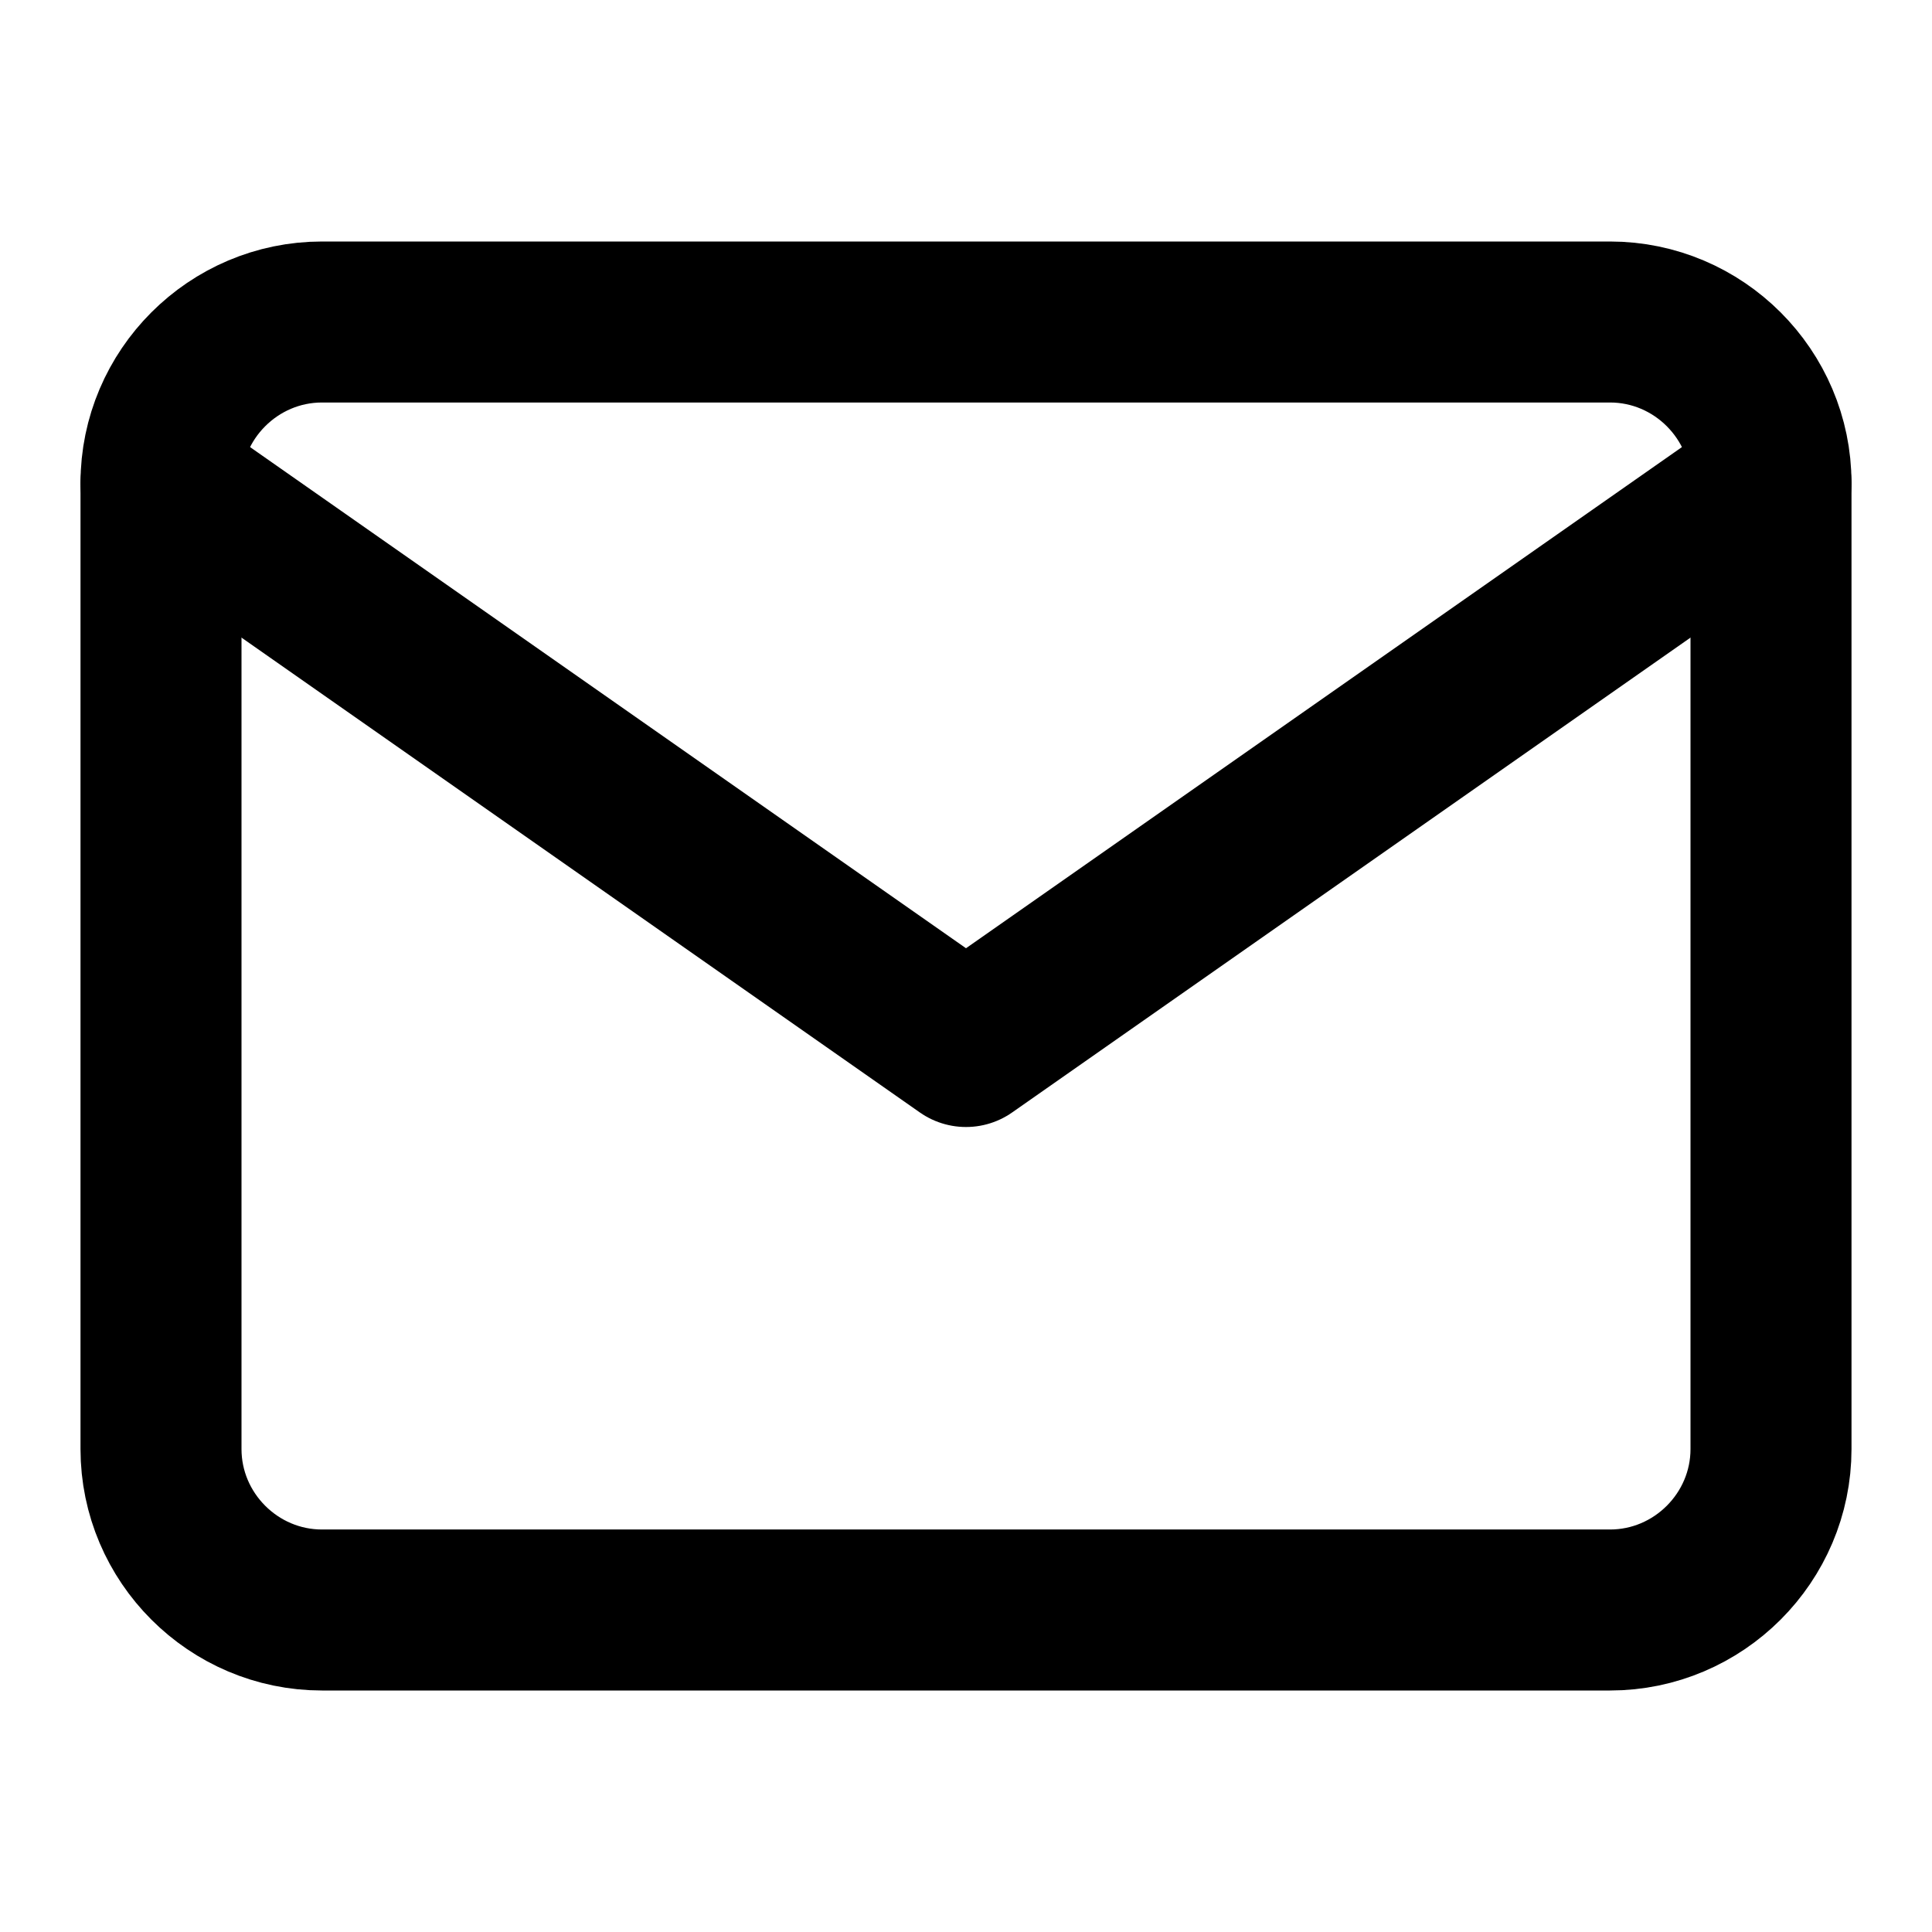
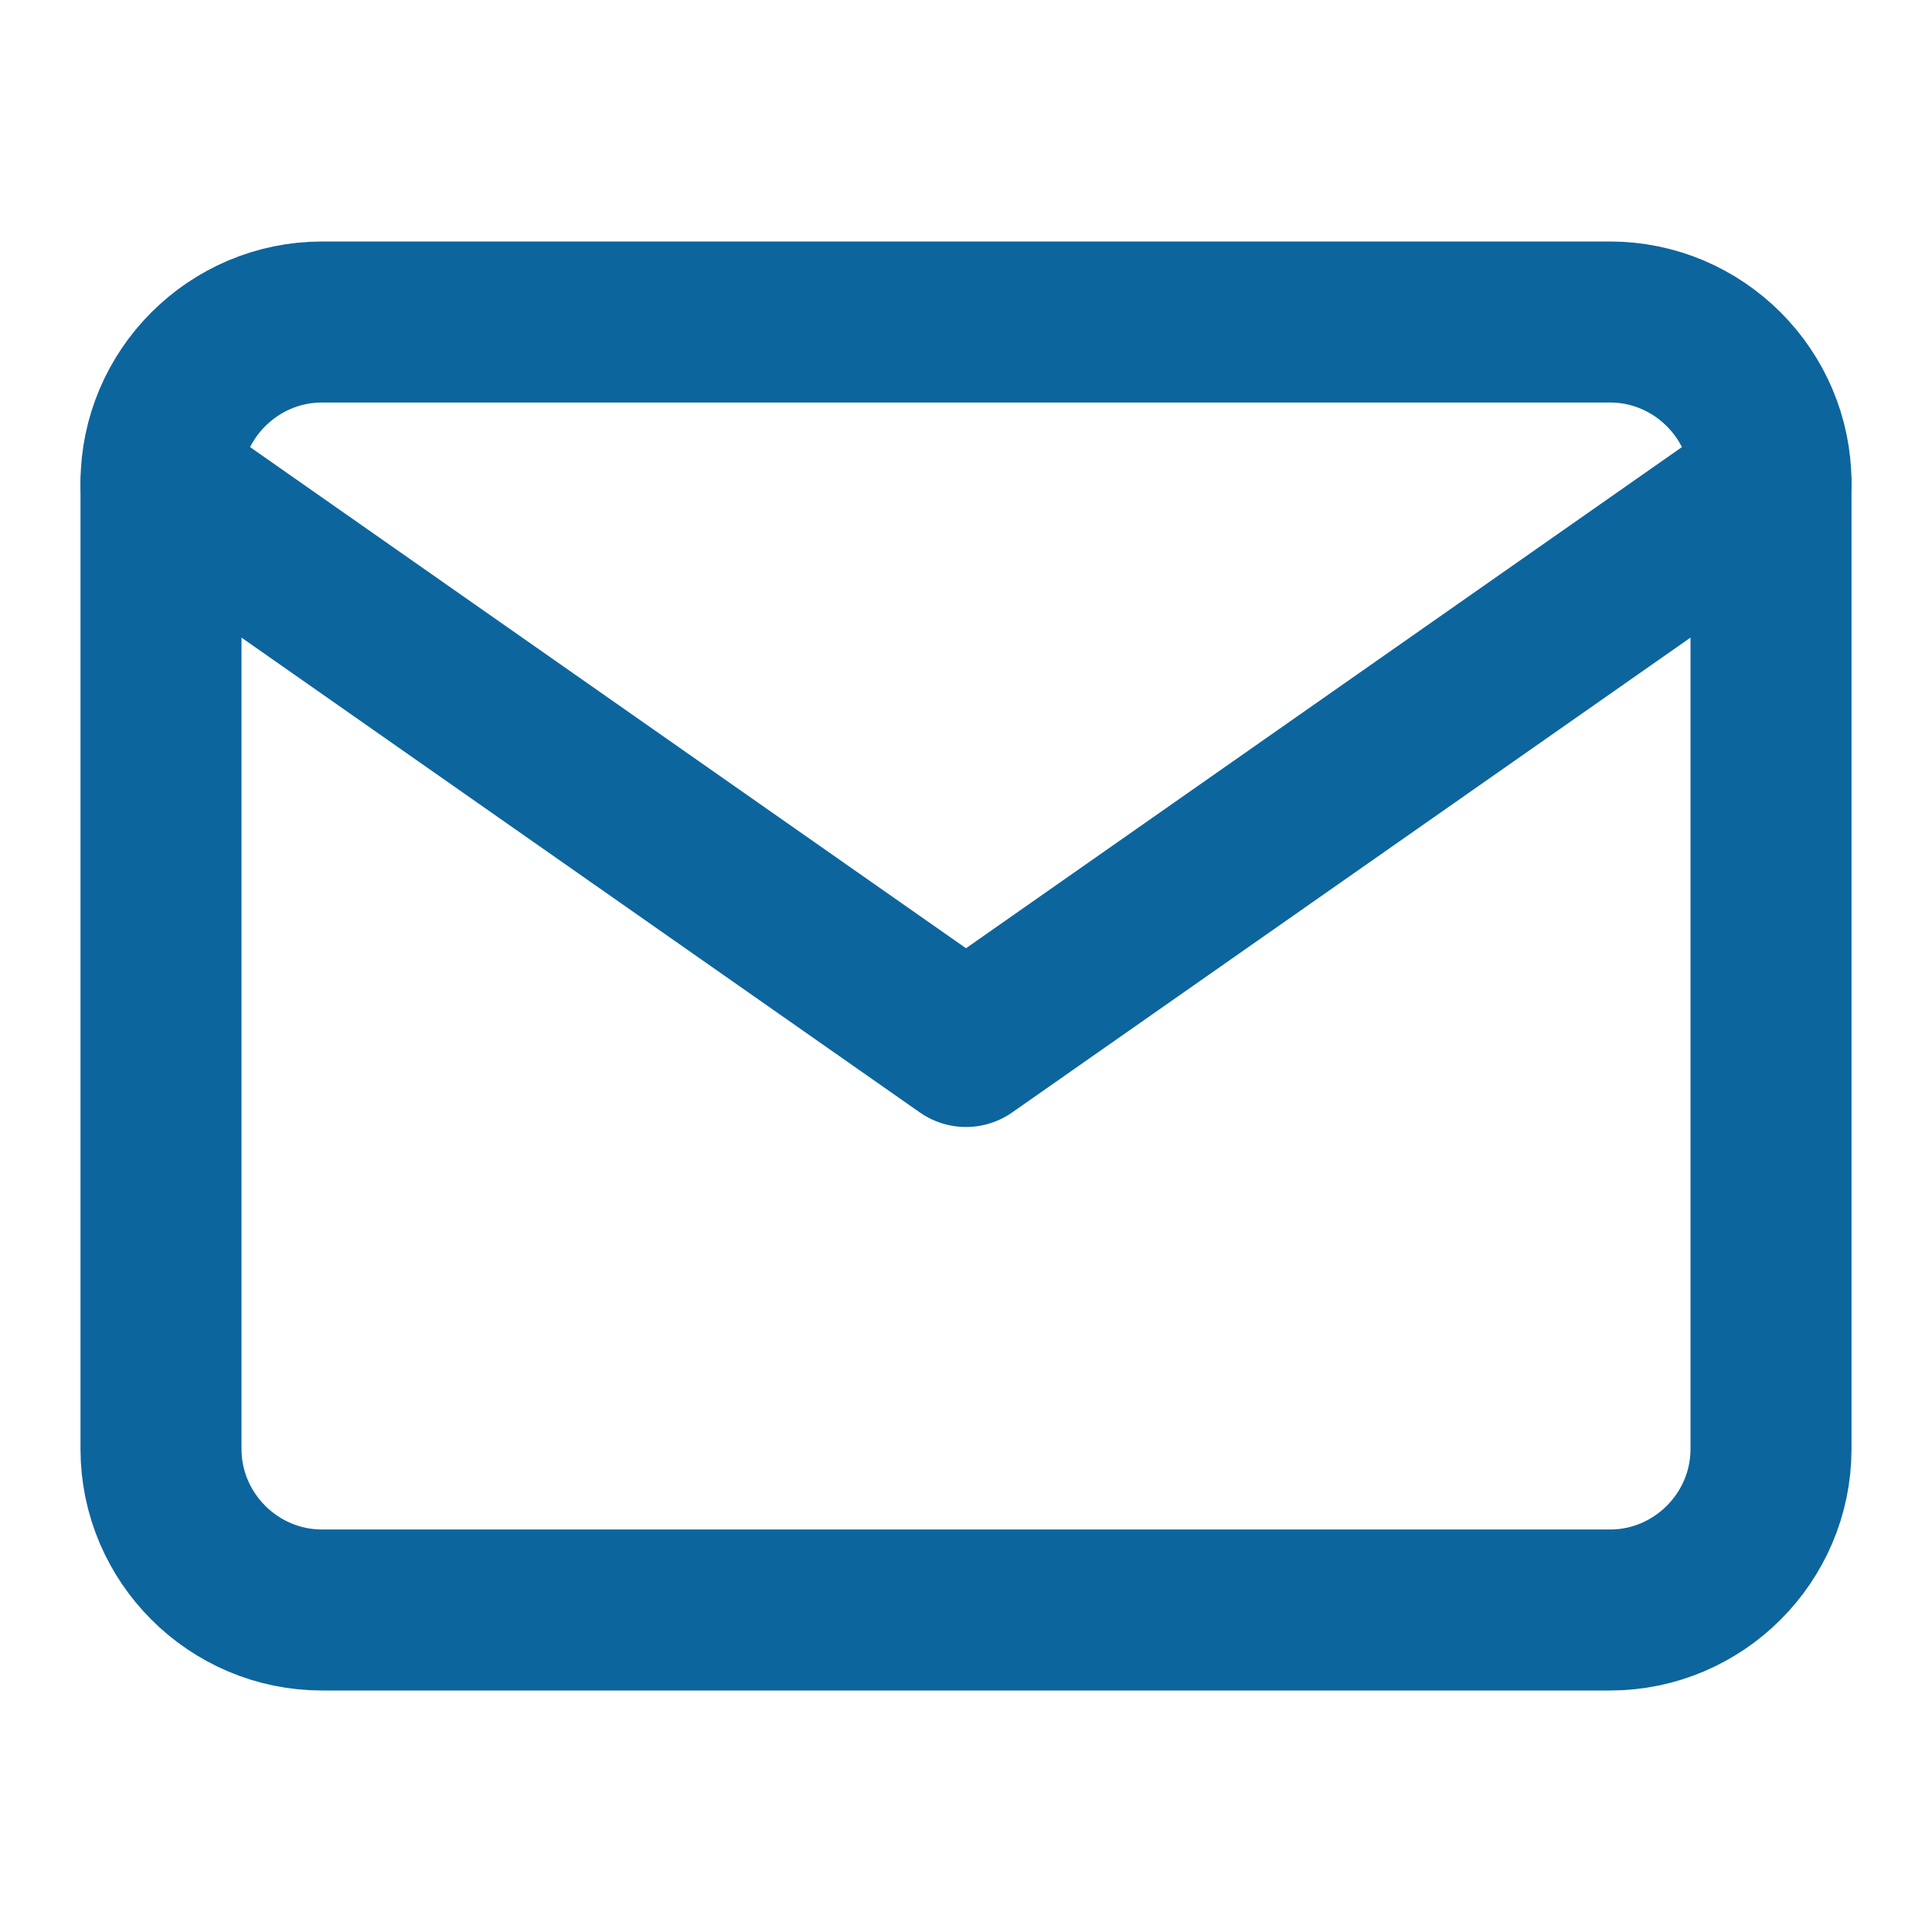
- <svg xmlns="http://www.w3.org/2000/svg" width="24" height="24" viewBox="0 0 24 24" fill="none" stroke="#000" stroke-width="2" stroke-linecap="round" stroke-linejoin="round">
+ <svg xmlns="http://www.w3.org/2000/svg" width="24" height="24" viewBox="0 0 24 24" fill="none" stroke="#0D659D" stroke-width="2" stroke-linecap="round" stroke-linejoin="round">
  <path d="M4 4h16c1.1 0 2 .9 2 2v12c0 1.1-.9 2-2 2H4c-1.1 0-2-.9-2-2V6c0-1.1.9-2 2-2z" />
  <polyline points="22,6 12,13 2,6" />
</svg>
